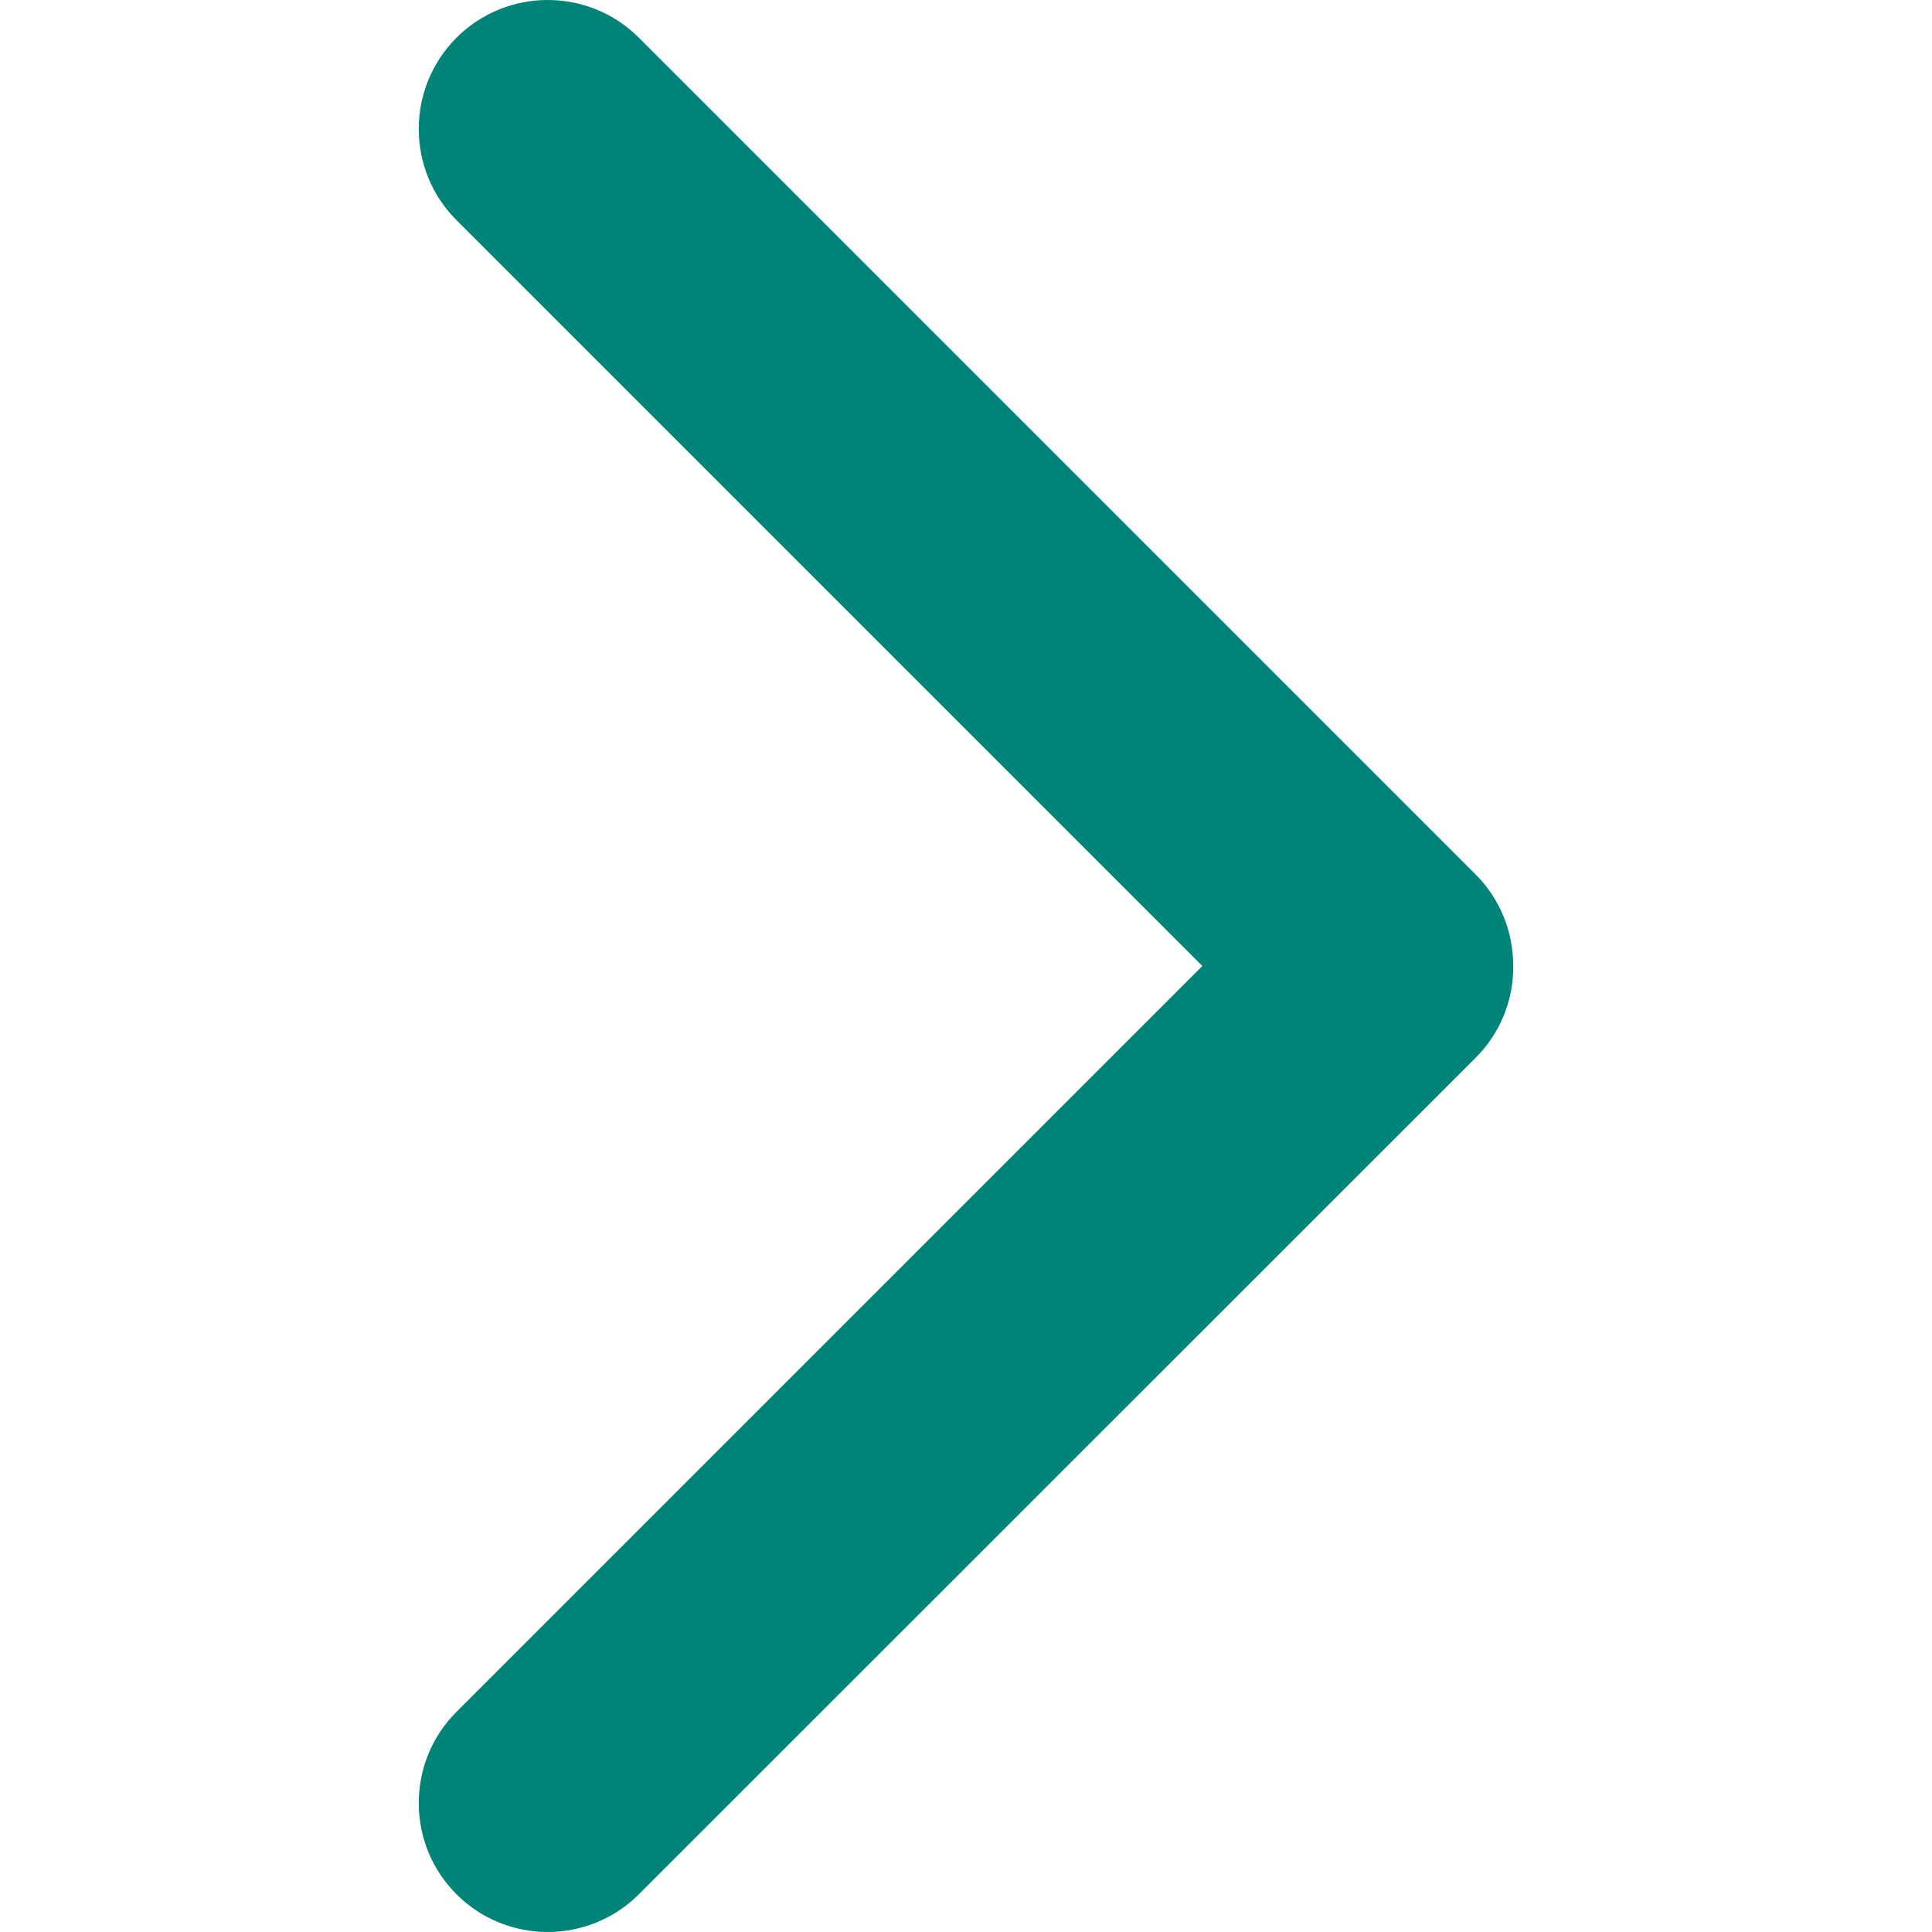
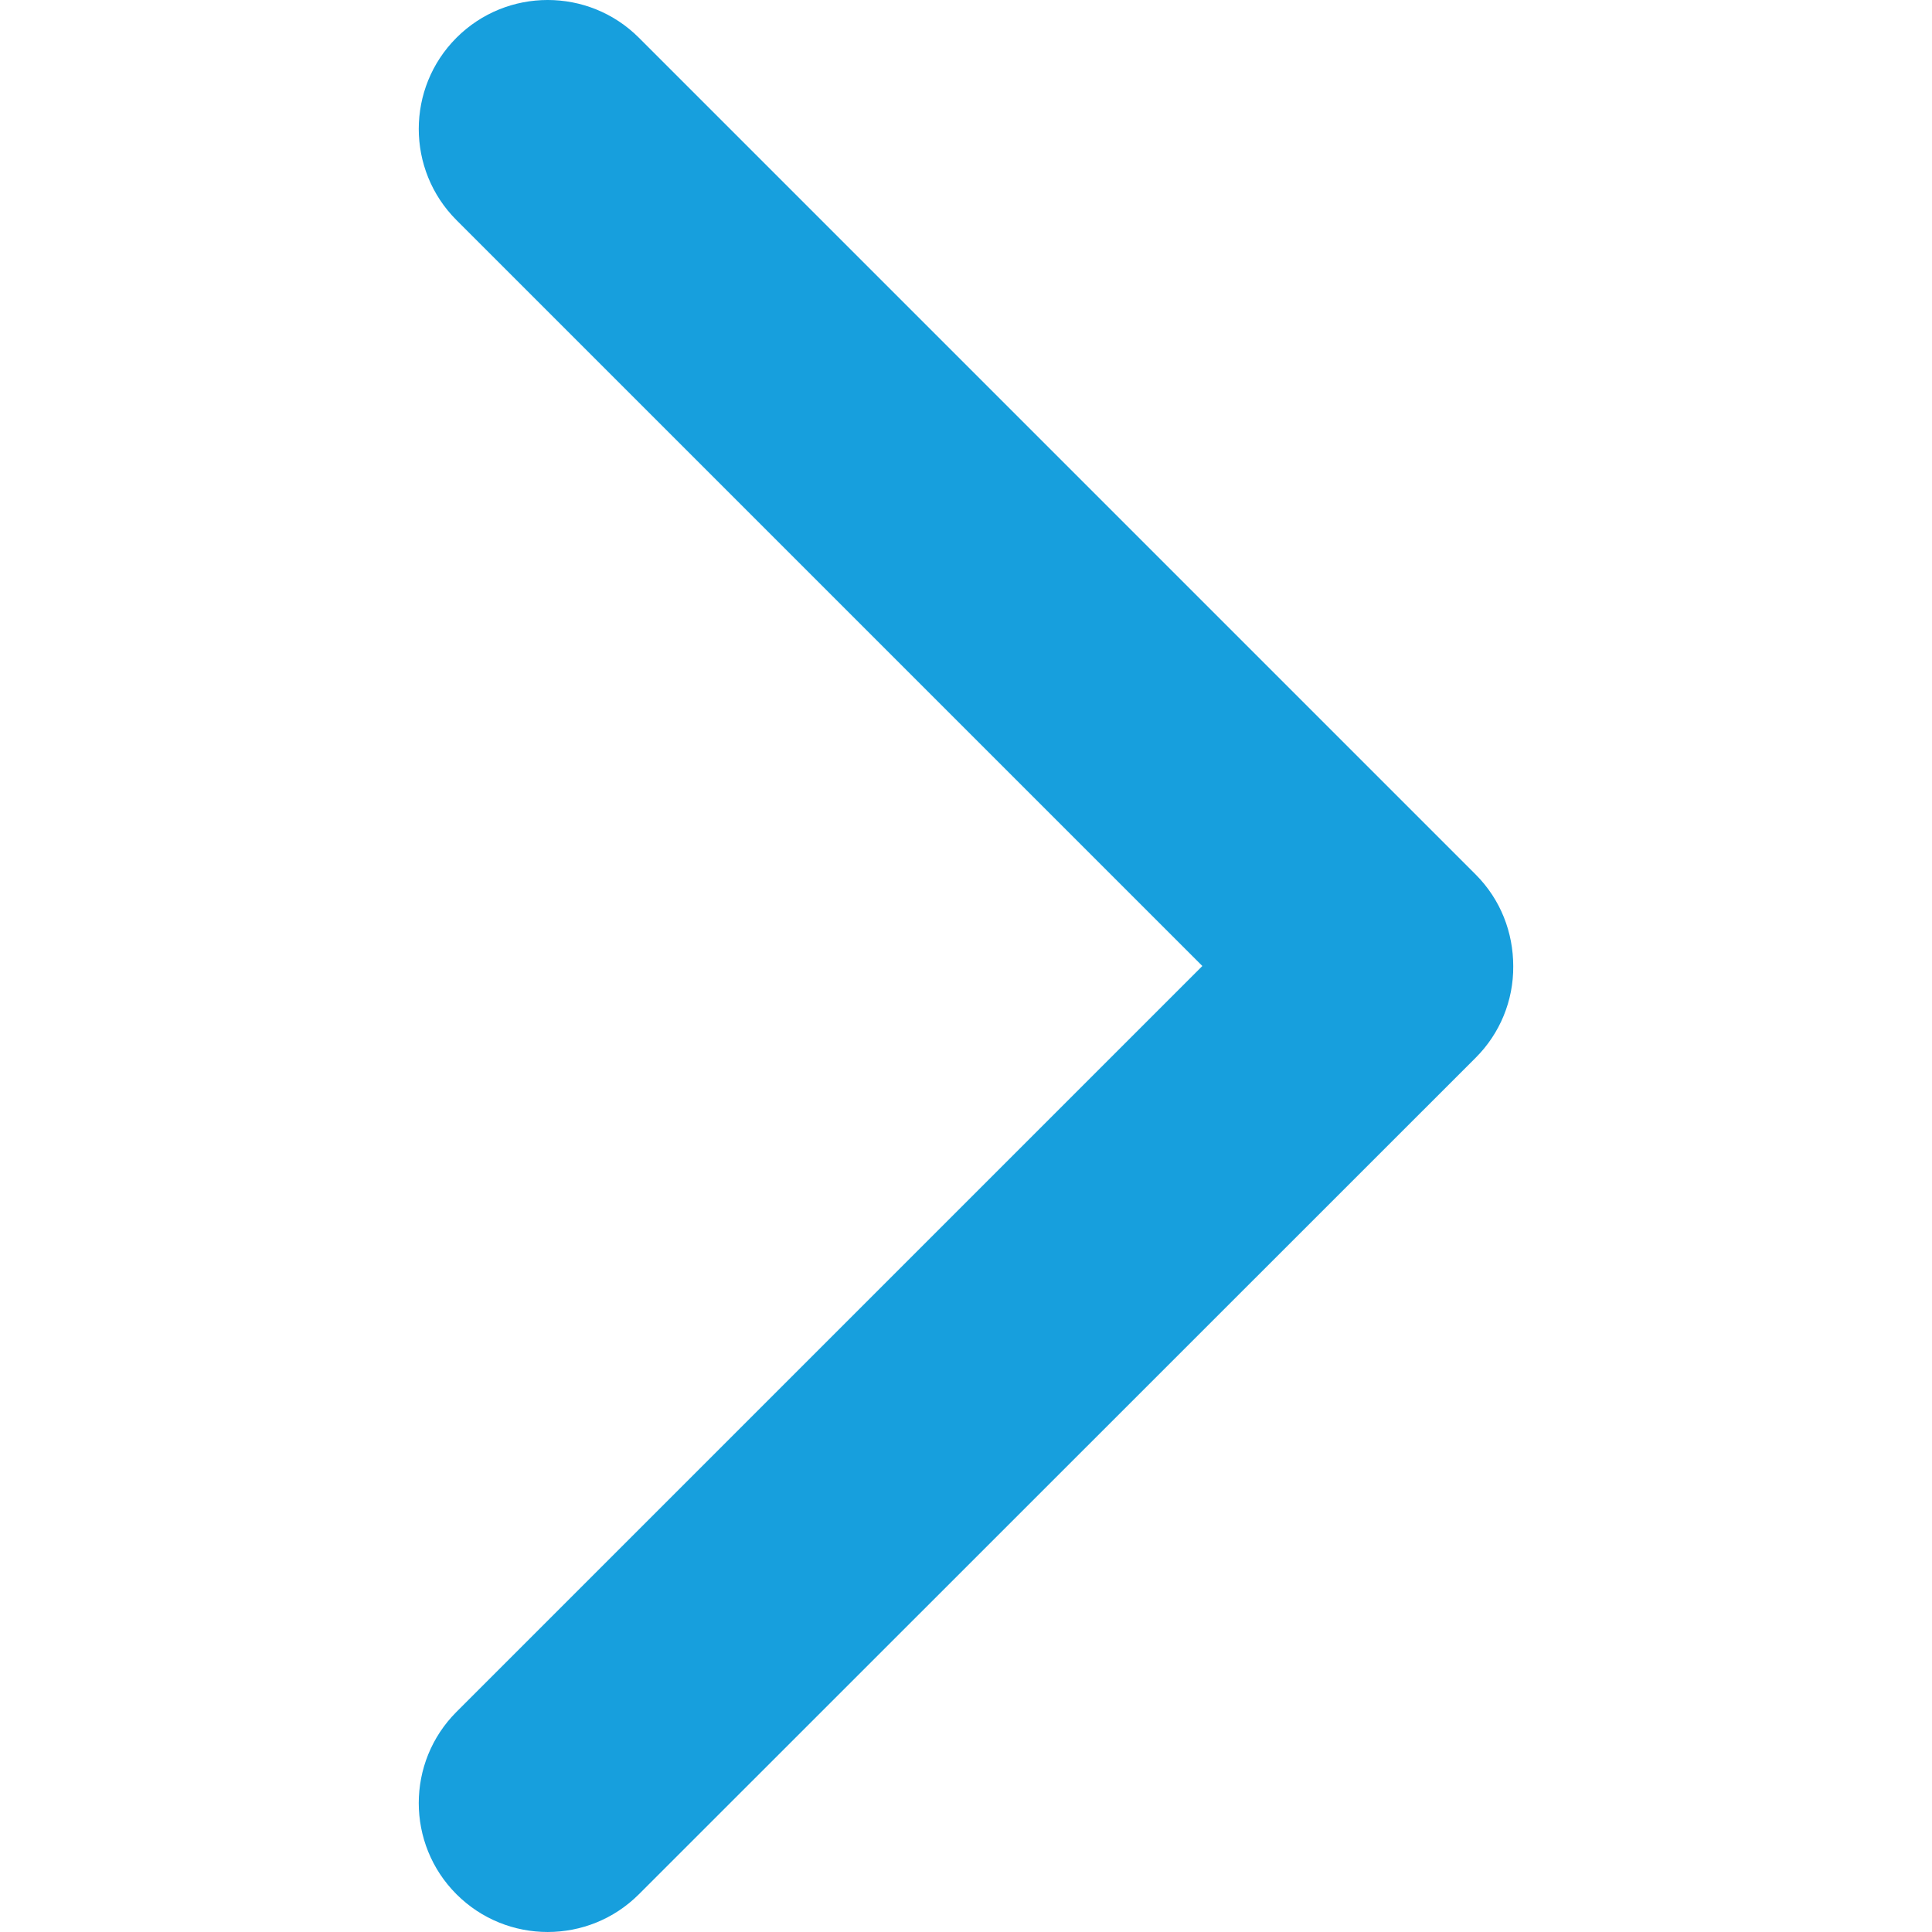
- <svg xmlns="http://www.w3.org/2000/svg" fill="#008478" viewBox="0 0 238.003 238.003">
+ <svg xmlns="http://www.w3.org/2000/svg" fill="#179fdd" viewBox="0 0 238.003 238.003">
  <path d="M181.776 107.719L78.705 4.648c-6.198-6.198-16.273-6.198-22.47 0s-6.198 16.273 0 22.47l91.883 91.883-91.883 91.883c-6.198 6.198-6.198 16.273 0 22.47s16.273 6.198 22.47 0l103.071-103.039a15.741 15.741 0 0 0 4.64-11.283c0-4.13-1.526-8.199-4.64-11.313z" />
</svg>
